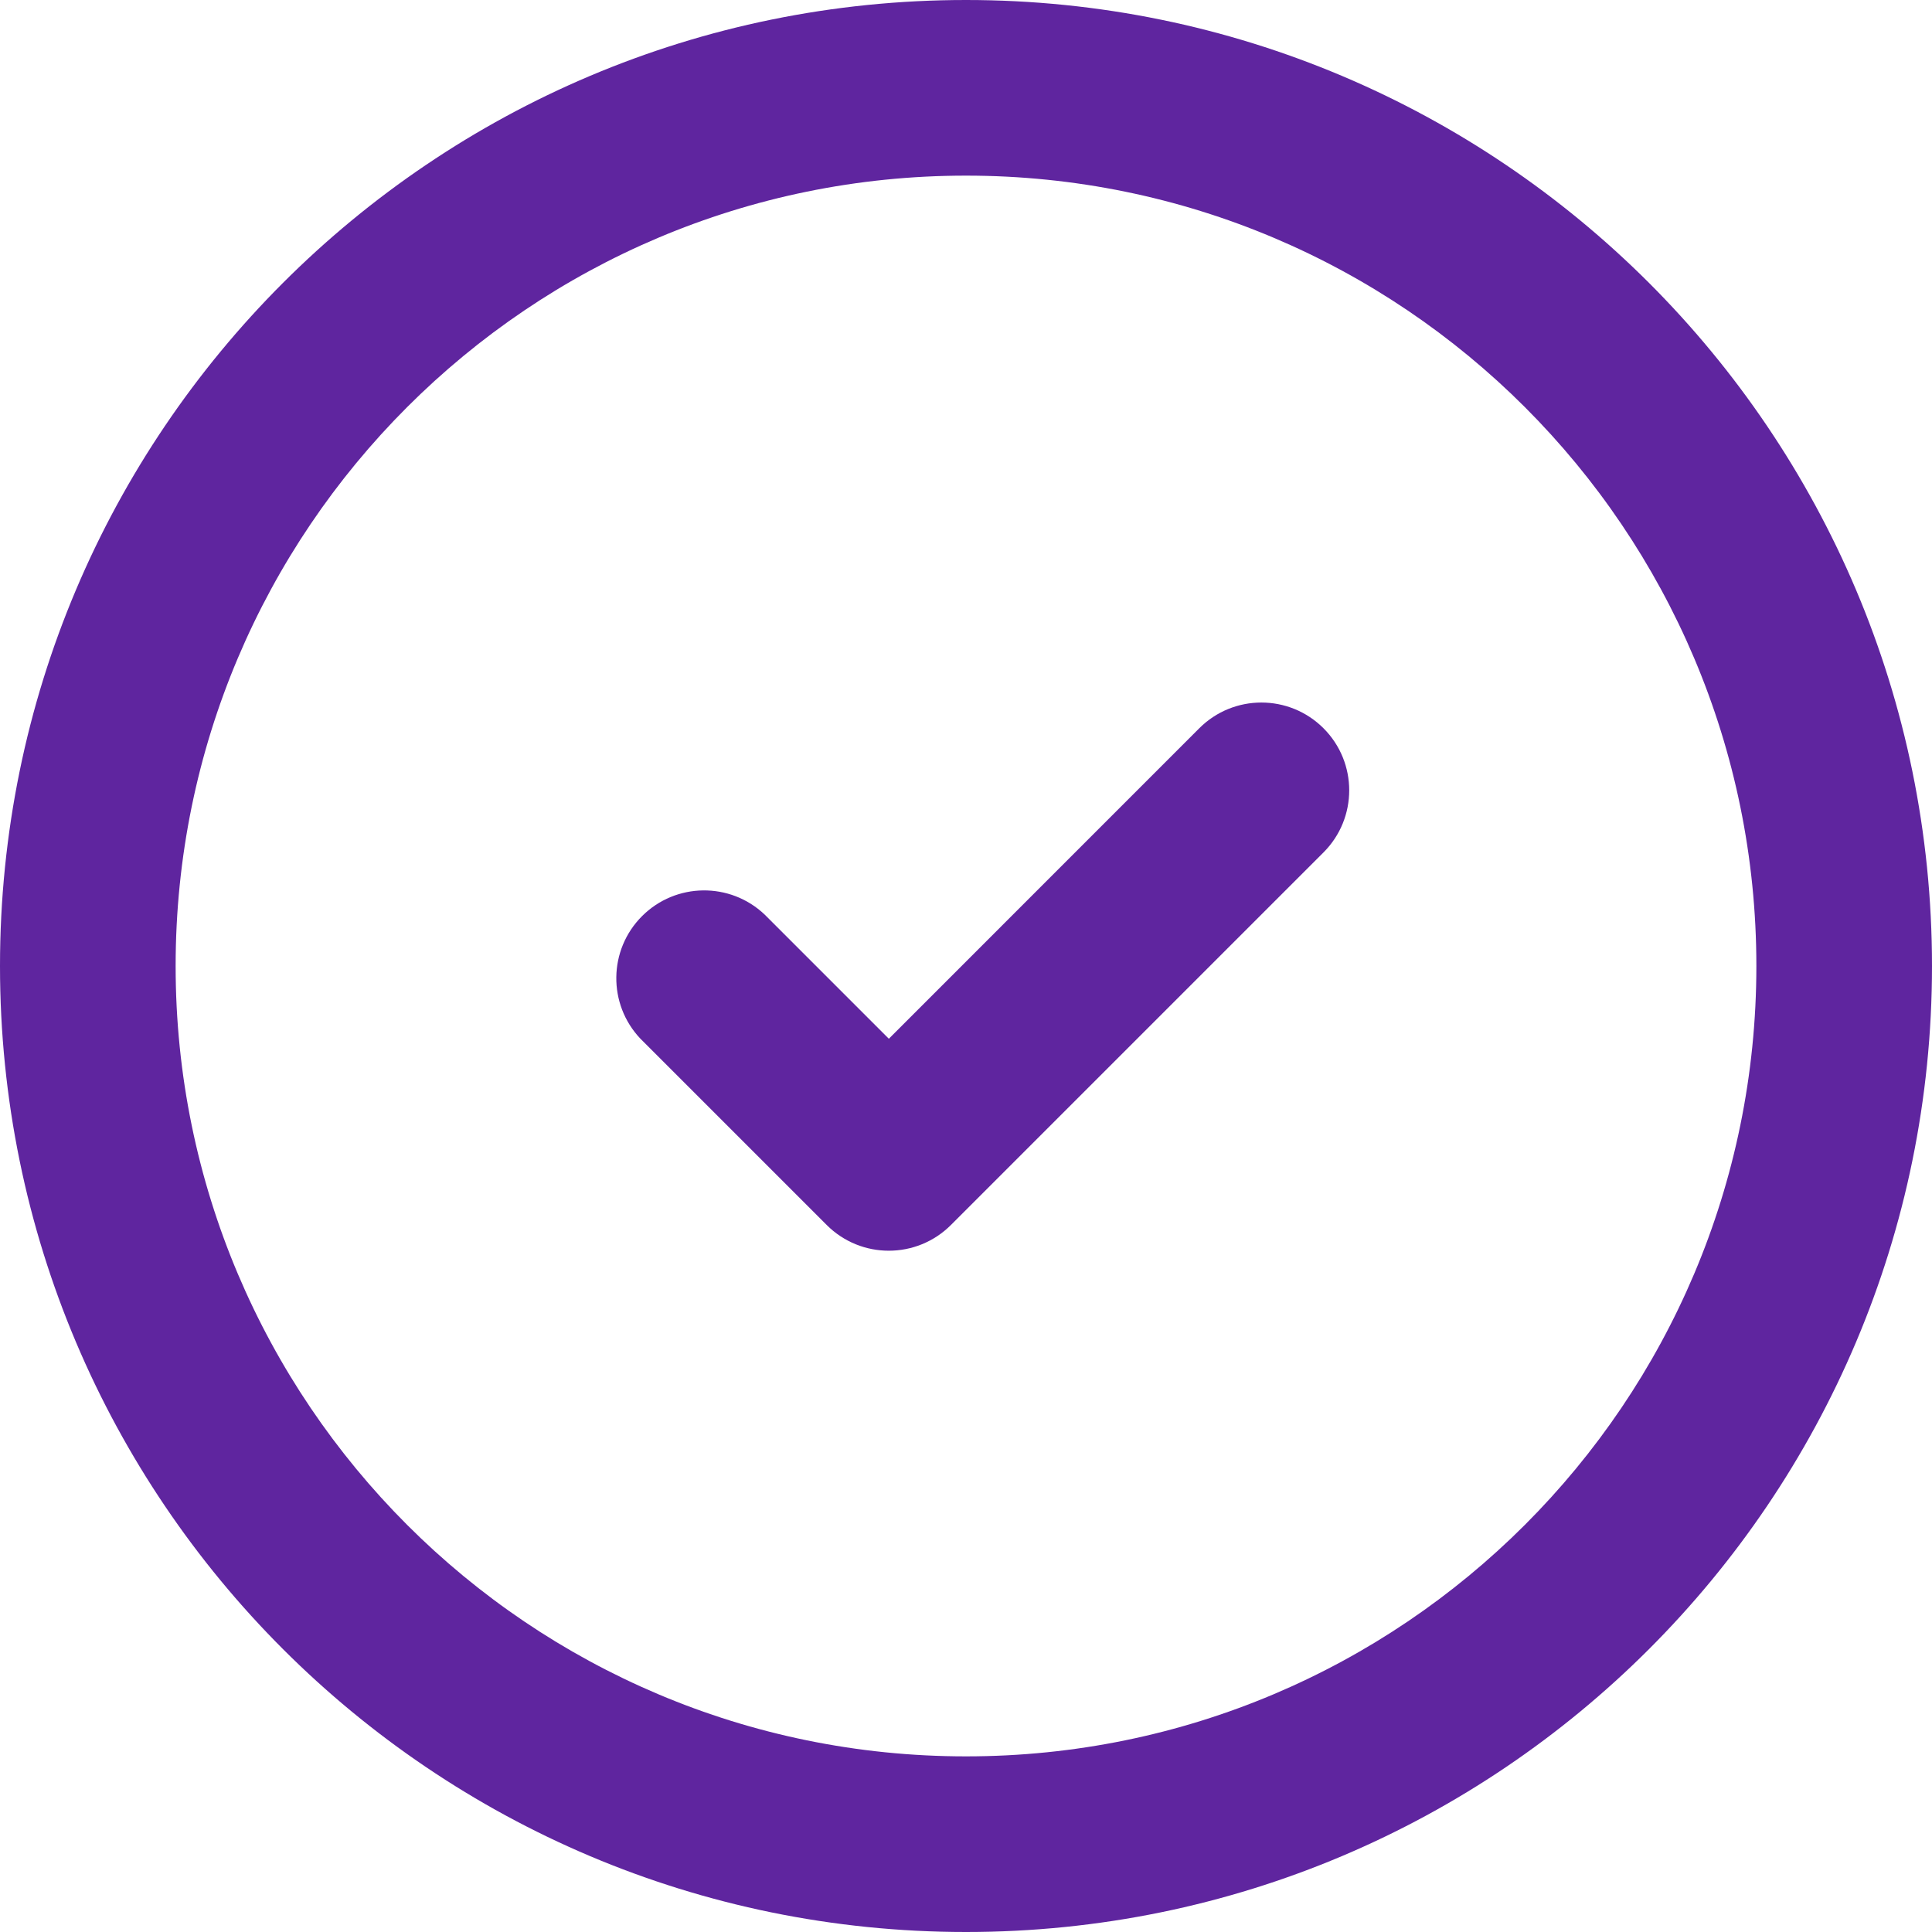
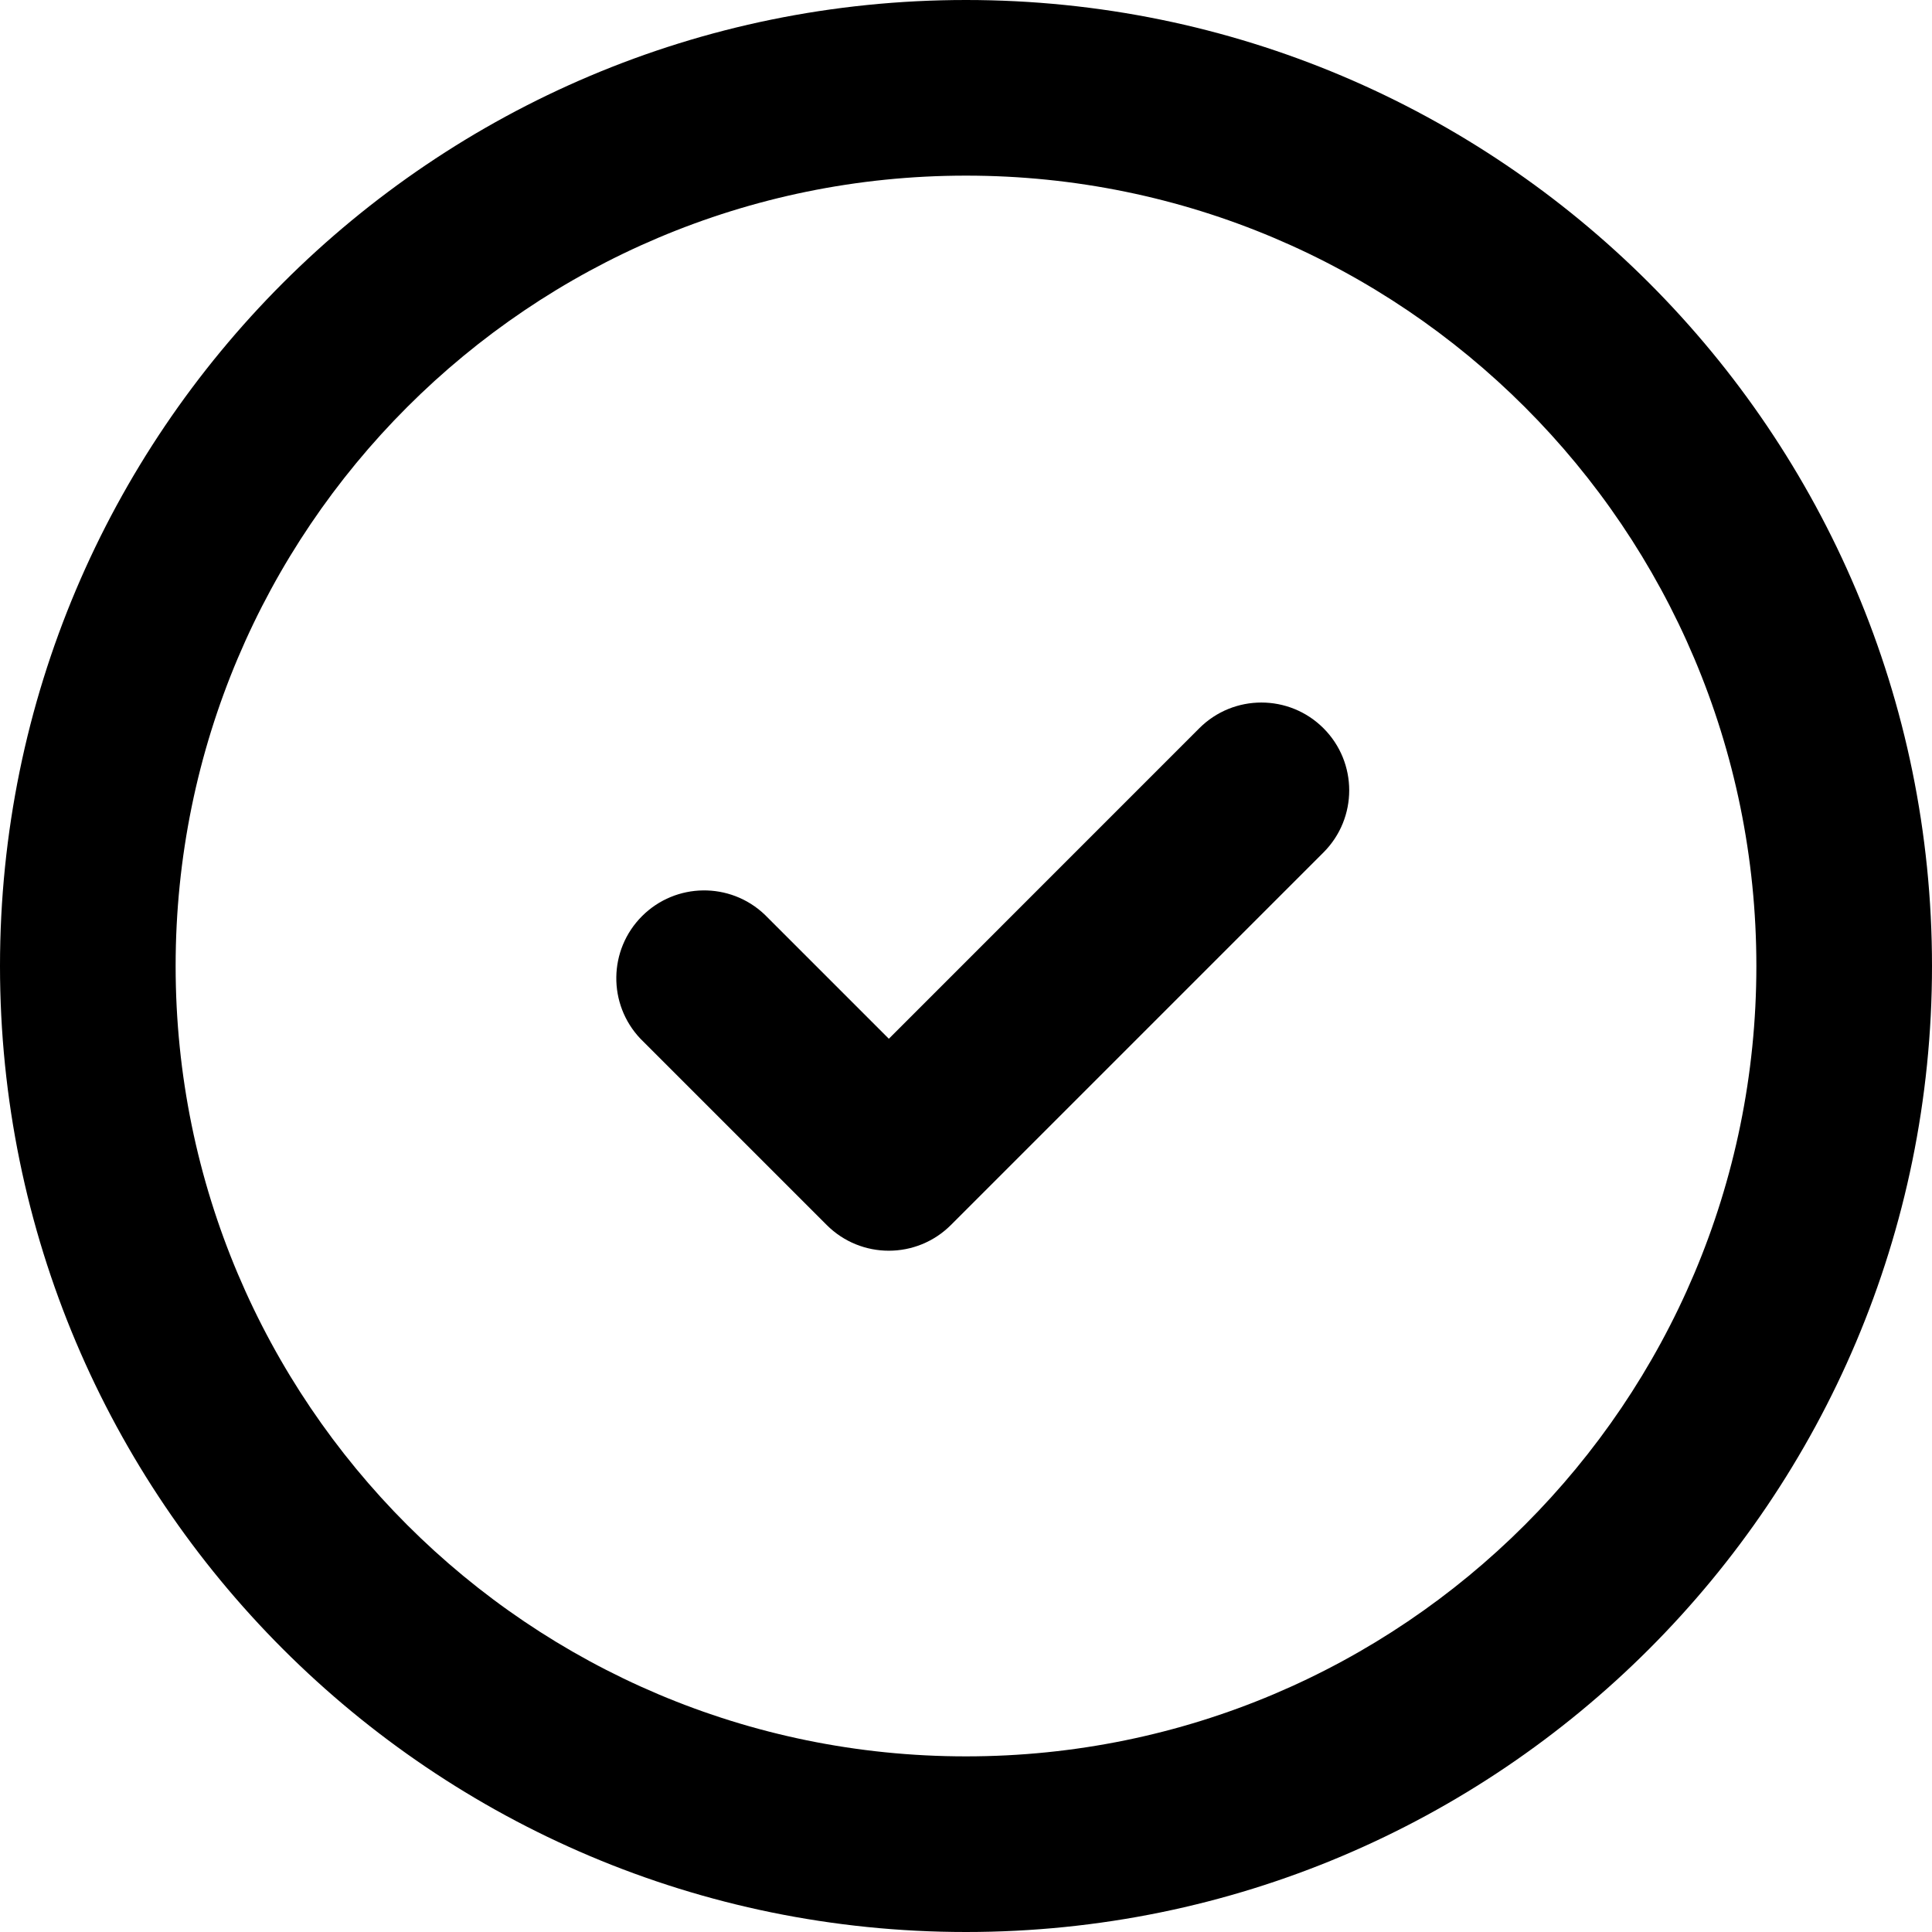
<svg xmlns="http://www.w3.org/2000/svg" width="32" height="32" viewBox="0 0 32 32">
-   <defs>
-     <style>.a{fill:#5f259f;}</style>
-   </defs>
-   <path class="a" d="M20,4A16,16,0,1,0,36,20,16,16,0,0,0,20,4Zm0,29.091A13.091,13.091,0,1,1,33.091,20,13.091,13.091,0,0,1,20,33.091Z" transform="translate(-4 -4)" />
-   <path class="a" d="M43.739,36.425a1.455,1.455,0,0,0-2.057,0L36.54,41.568l-2.057-2.057a1.455,1.455,0,0,0-2.057,2.057l3.085,3.085a1.455,1.455,0,0,0,2.057,0l6.171-6.171A1.454,1.454,0,0,0,43.739,36.425Z" transform="translate(-21.818 -24.363)" />
+   <path d="M20,4A16,16,0,1,0,36,20,16,16,0,0,0,20,4Zm0,29.091A13.091,13.091,0,1,1,33.091,20,13.091,13.091,0,0,1,20,33.091Z" transform="translate(-4 -4)" />
+   <path d="M43.739,36.425a1.455,1.455,0,0,0-2.057,0L36.54,41.568l-2.057-2.057a1.455,1.455,0,0,0-2.057,2.057l3.085,3.085a1.455,1.455,0,0,0,2.057,0l6.171-6.171A1.454,1.454,0,0,0,43.739,36.425Z" transform="translate(-21.818 -24.363)" />
</svg>
